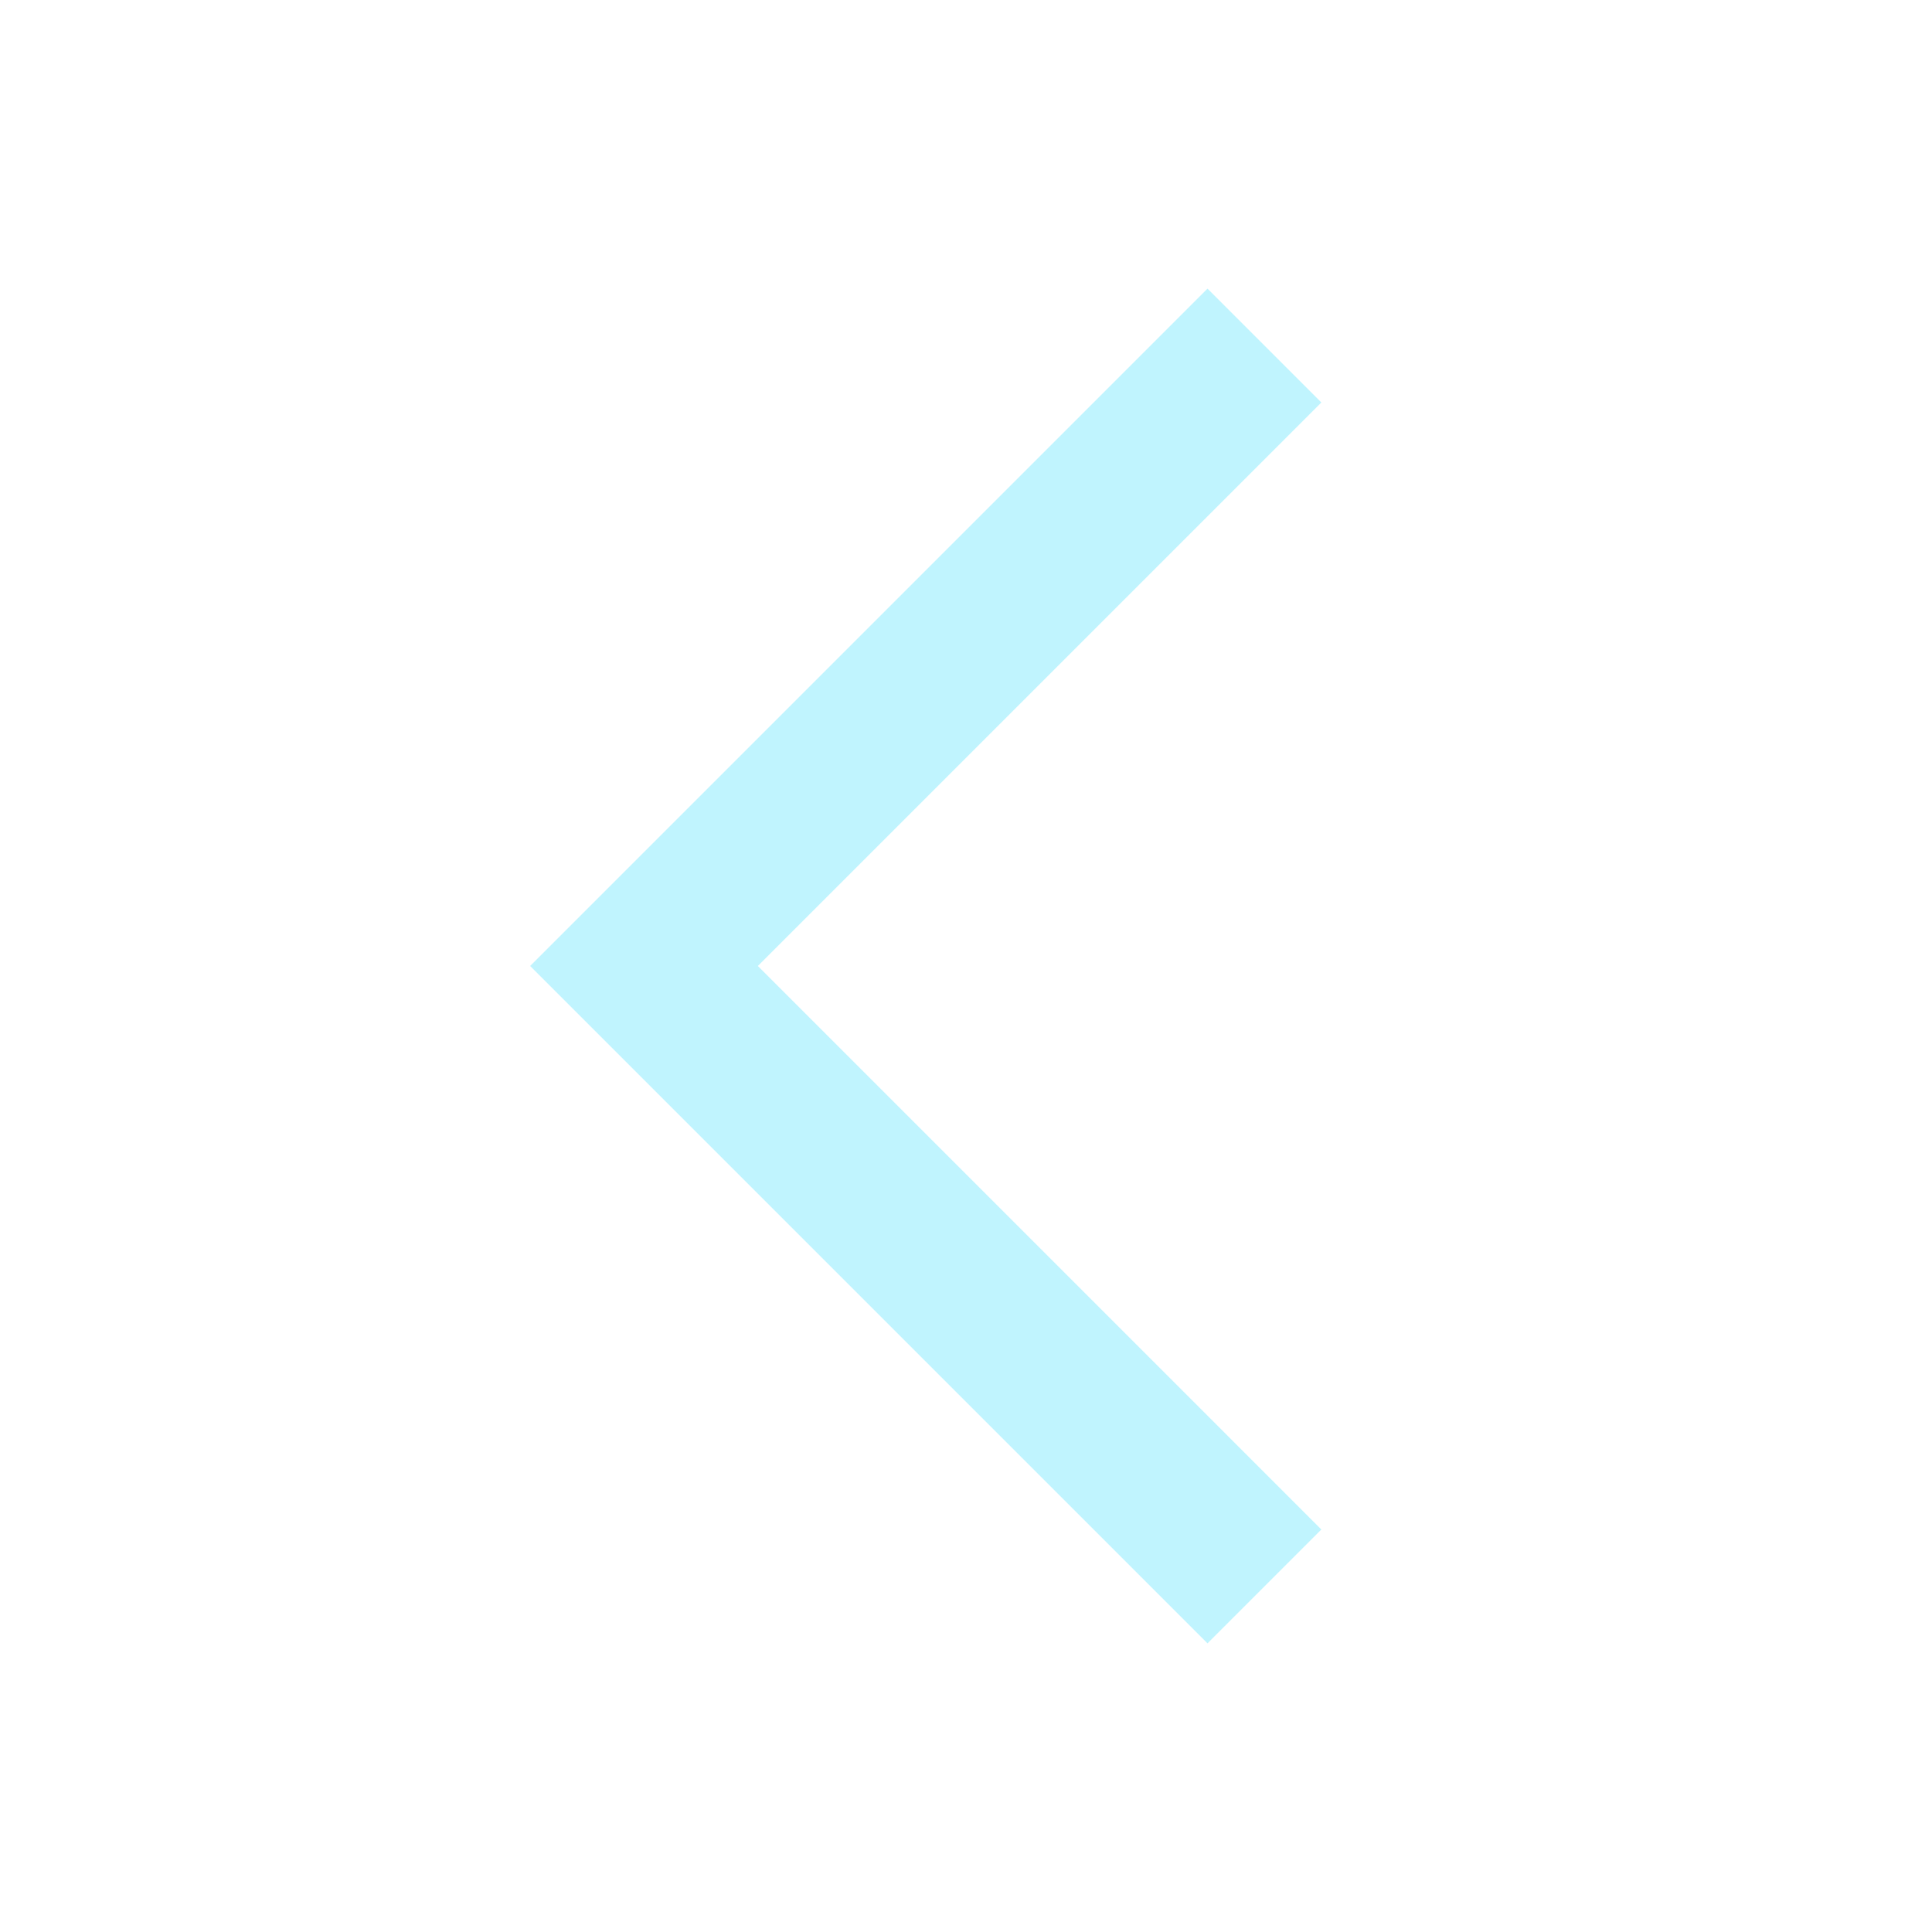
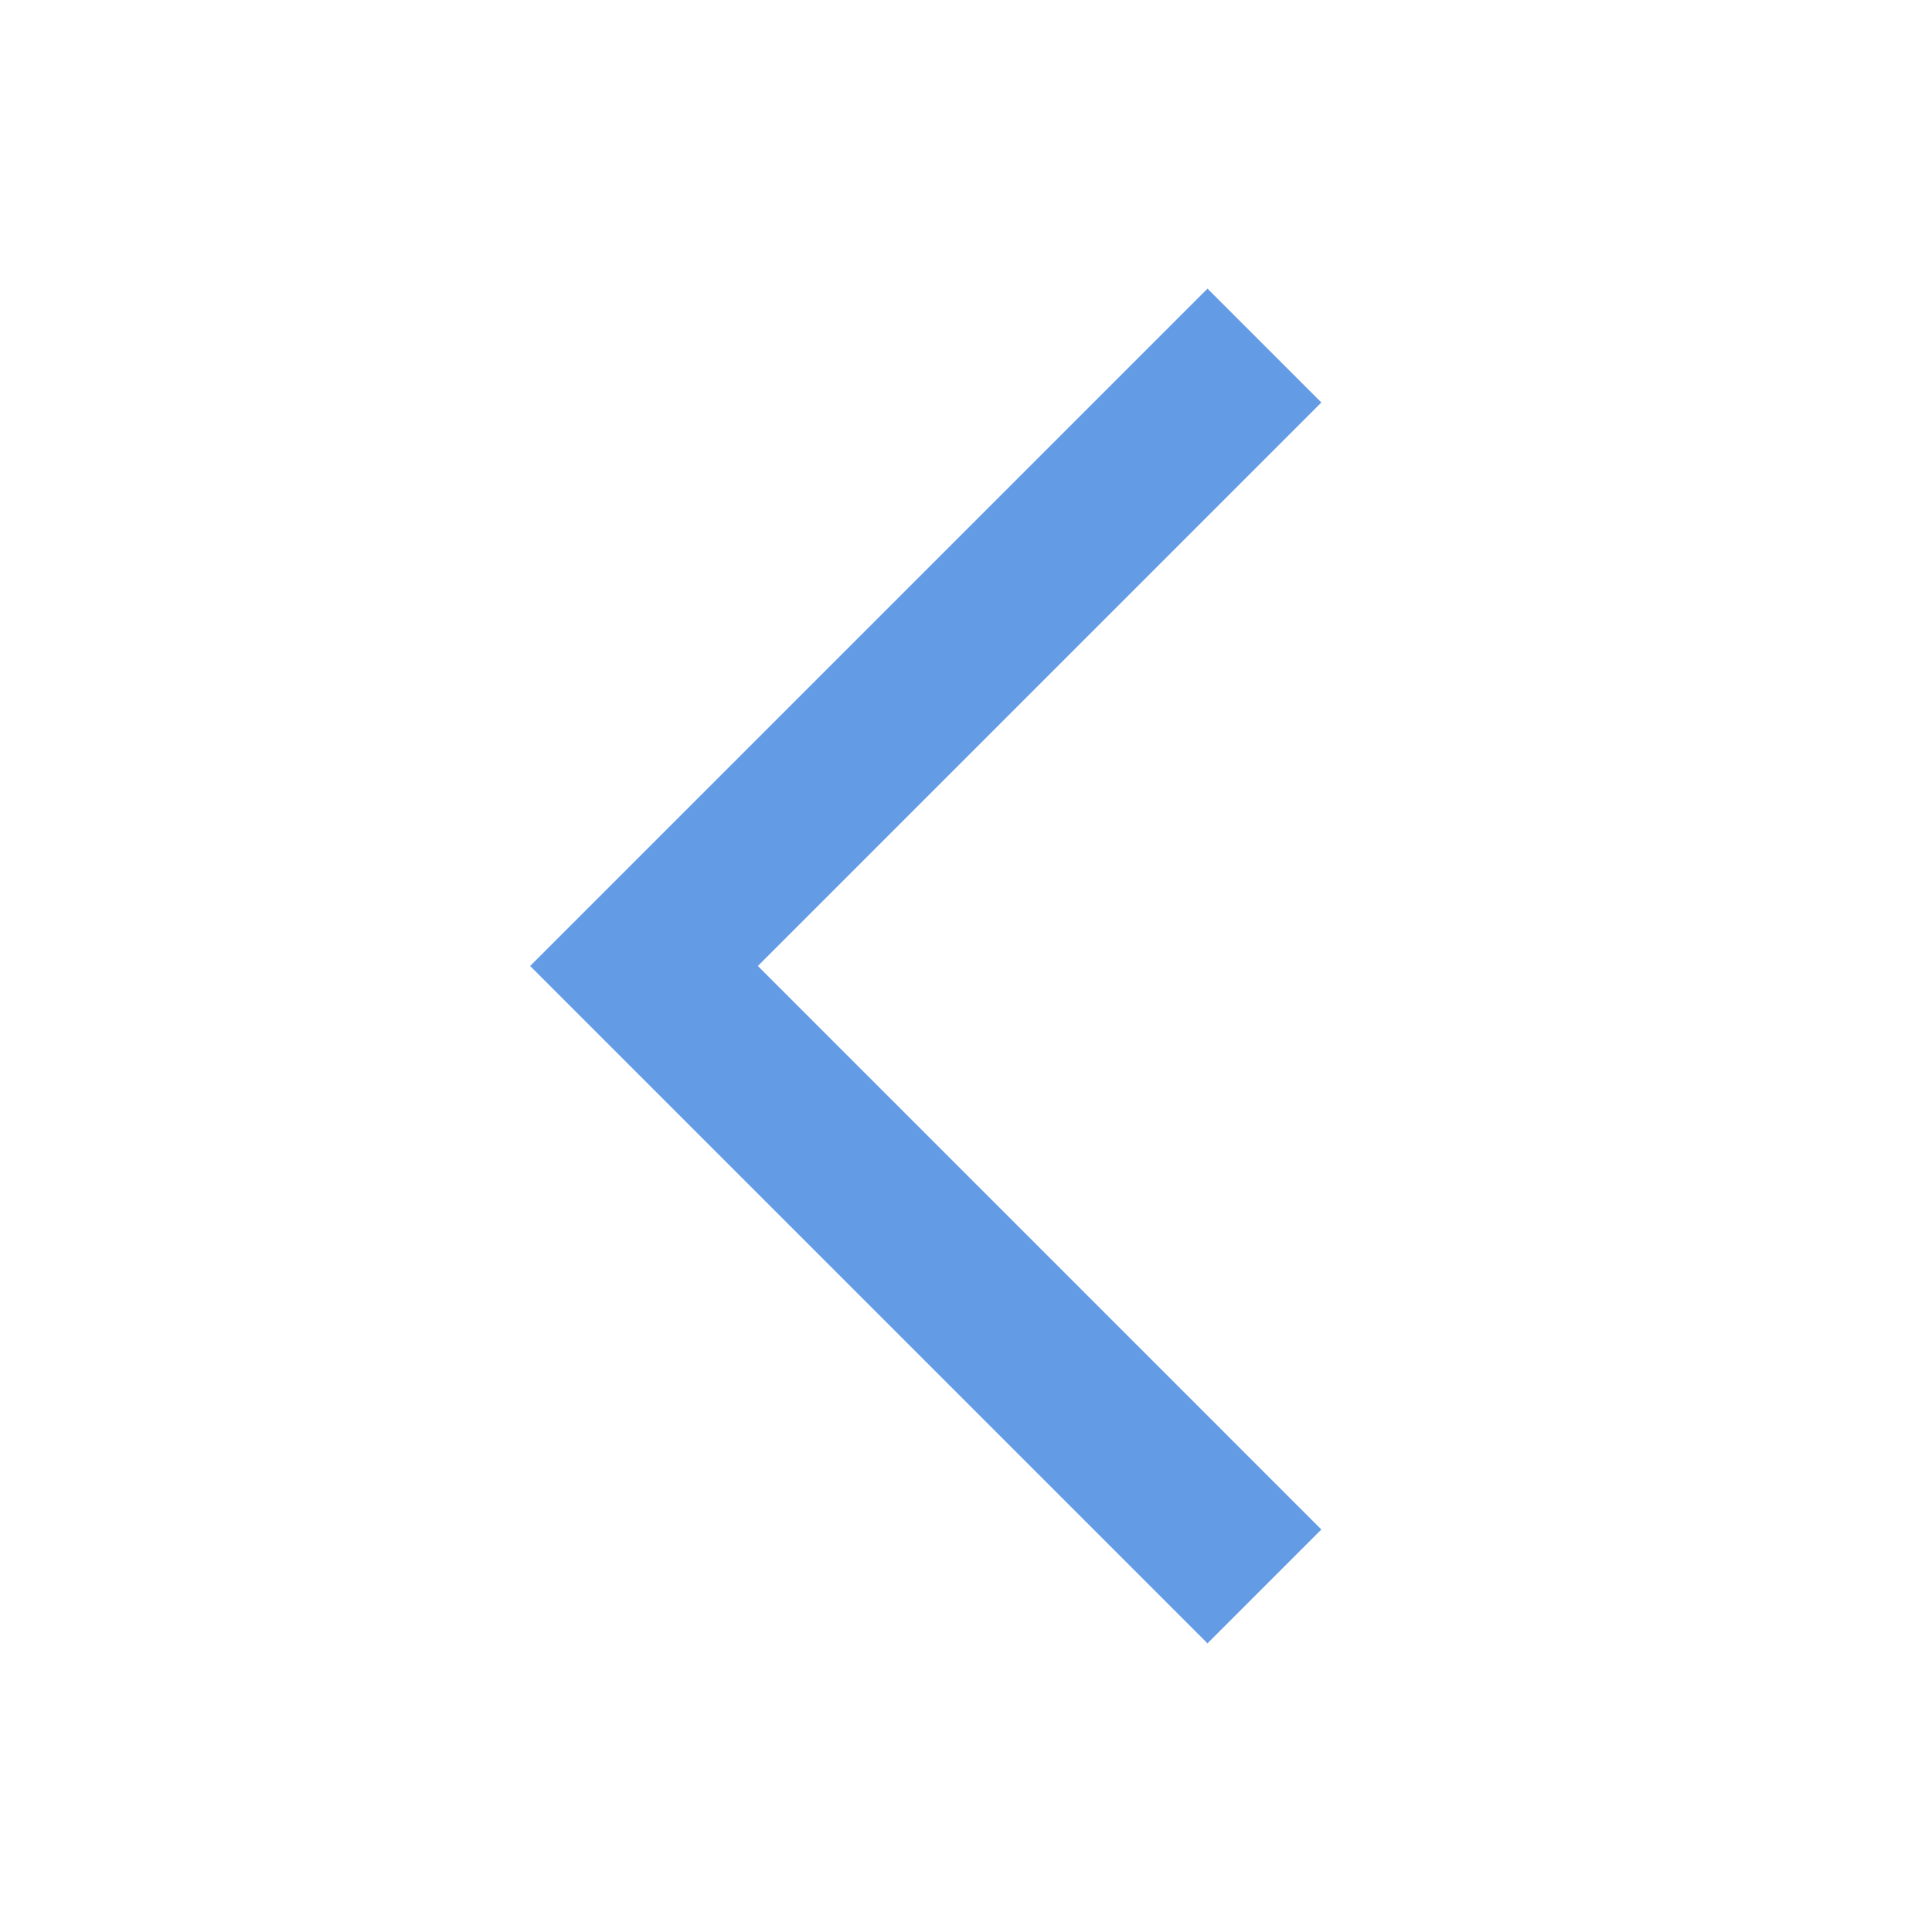
<svg xmlns="http://www.w3.org/2000/svg" width="30" height="30" viewBox="0 0 30 30" fill="none">
-   <path d="M11.768 15L20.518 6.25L18.75 4.482L8.232 15L18.75 25.518L20.518 23.75L11.768 15Z" fill="#C0F4FE" />
+   <path d="M11.768 15L20.518 6.25L18.75 4.482L8.232 15L18.75 25.518L20.518 23.75L11.768 15Z" fill="#649be5" />
</svg>
